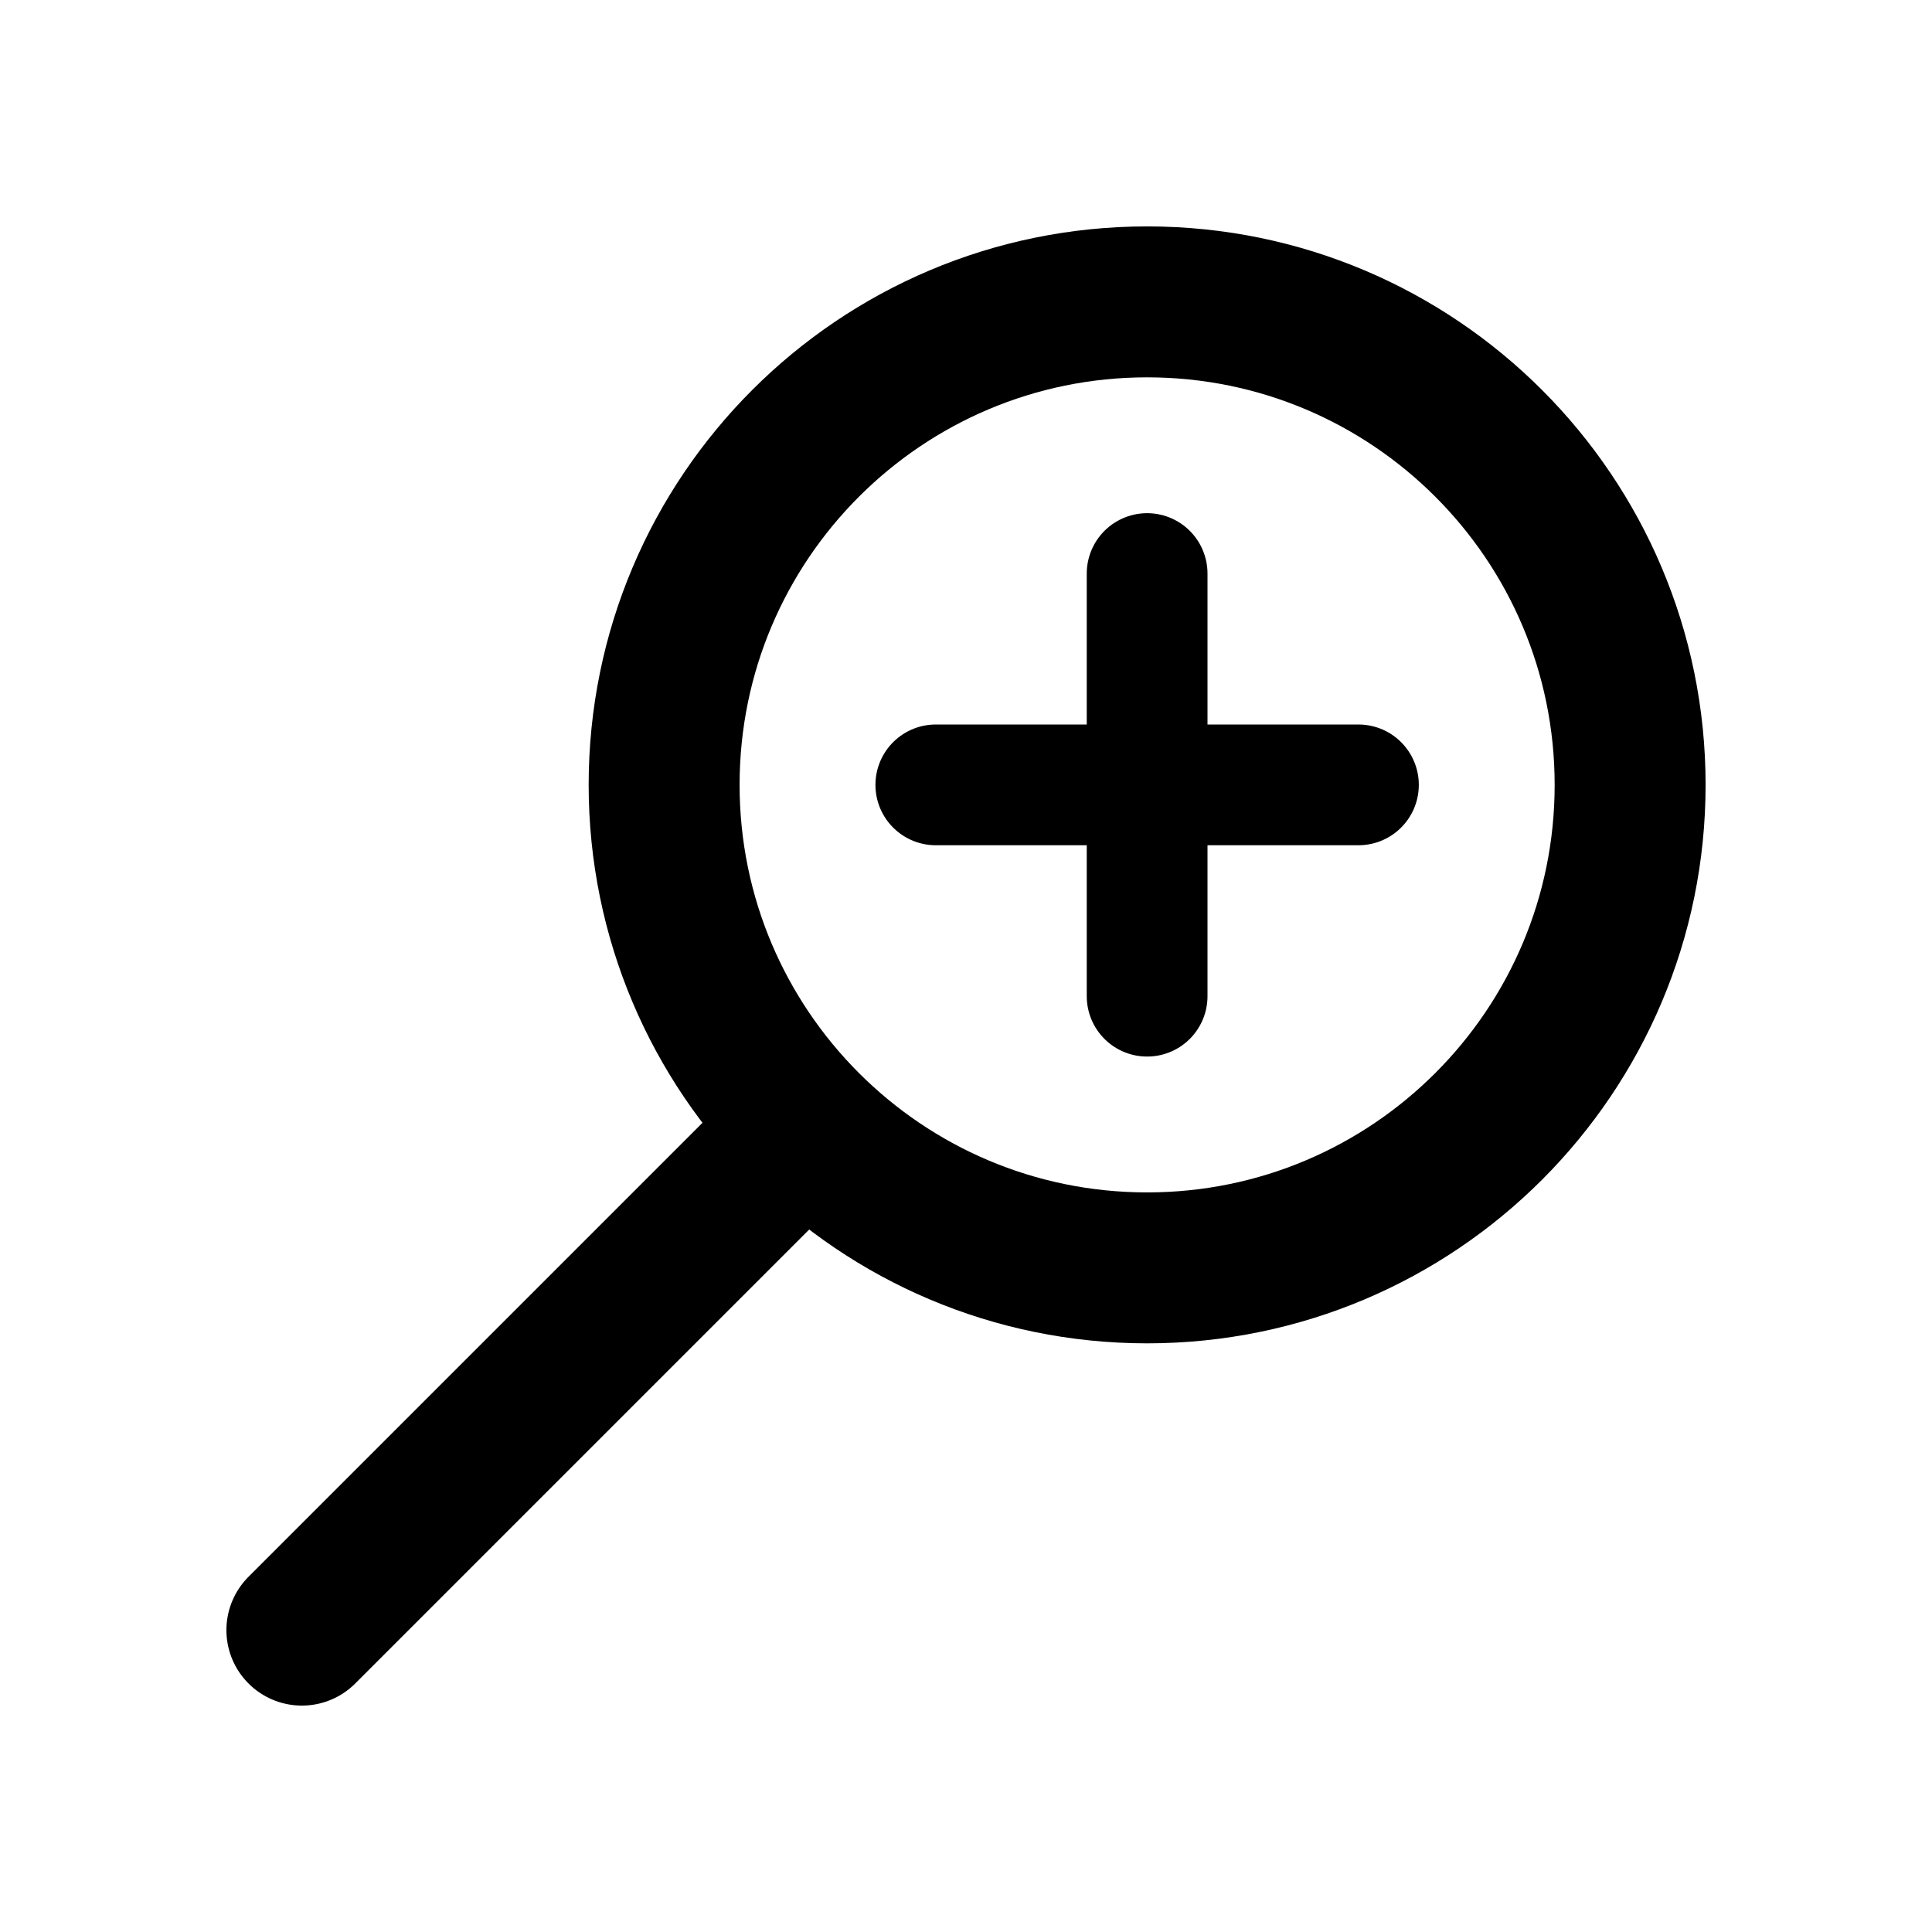
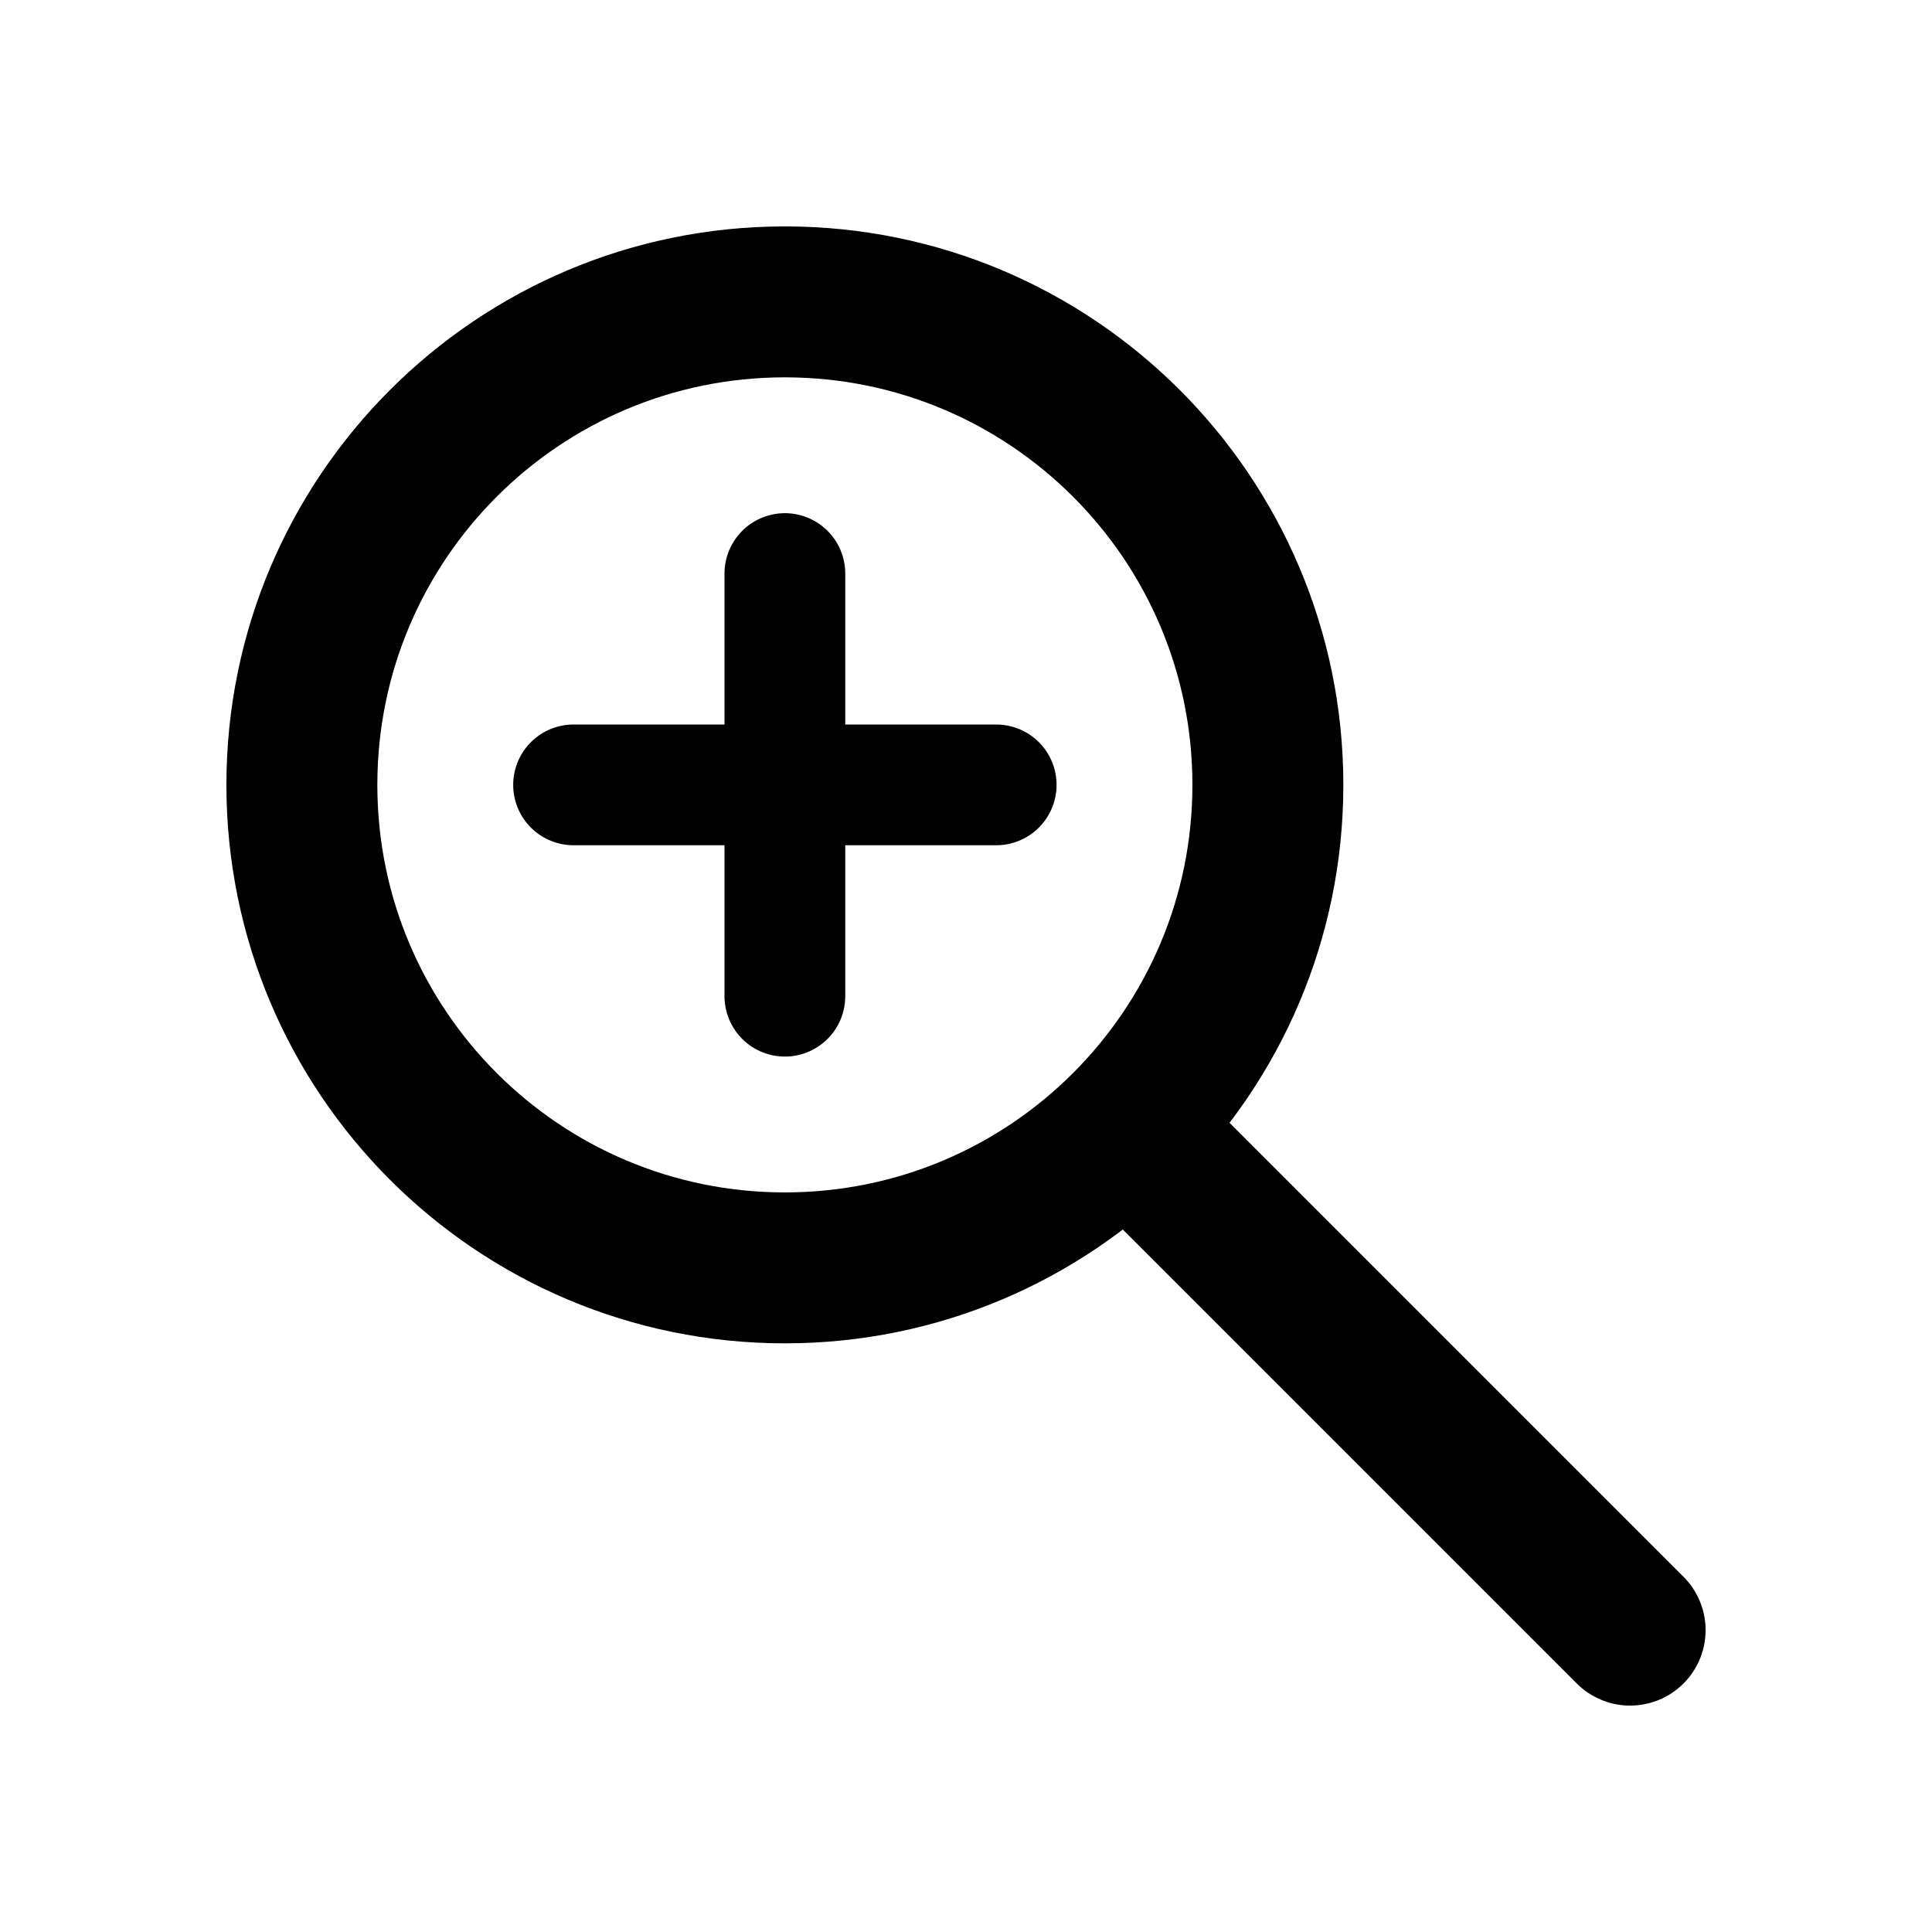
<svg xmlns="http://www.w3.org/2000/svg" viewBox="0 0 64 64" width="64" height="64">
-   <circle cx="38" cy="26" r="16" fill="none" stroke="currentColor" stroke-width="5" />
-   <line x1="26" y1="38" x2="10" y2="54" stroke="currentColor" stroke-width="5" stroke-linecap="round" />
-   <line x1="38" y1="19" x2="38" y2="33" stroke="currentColor" stroke-width="4" stroke-linecap="round" />
-   <line x1="31" y1="26" x2="45" y2="26" stroke="currentColor" stroke-width="4" stroke-linecap="round" />
+   <circle cx="26" cy="26" r="16" fill="none" stroke="currentColor" stroke-width="5" />
+   <line x1="38" y1="38" x2="54" y2="54" stroke="currentColor" stroke-width="5" stroke-linecap="round" />
+   <line x1="26" y1="19" x2="26" y2="33" stroke="currentColor" stroke-width="4" stroke-linecap="round" />
+   <line x1="19" y1="26" x2="33" y2="26" stroke="currentColor" stroke-width="4" stroke-linecap="round" />
</svg>
